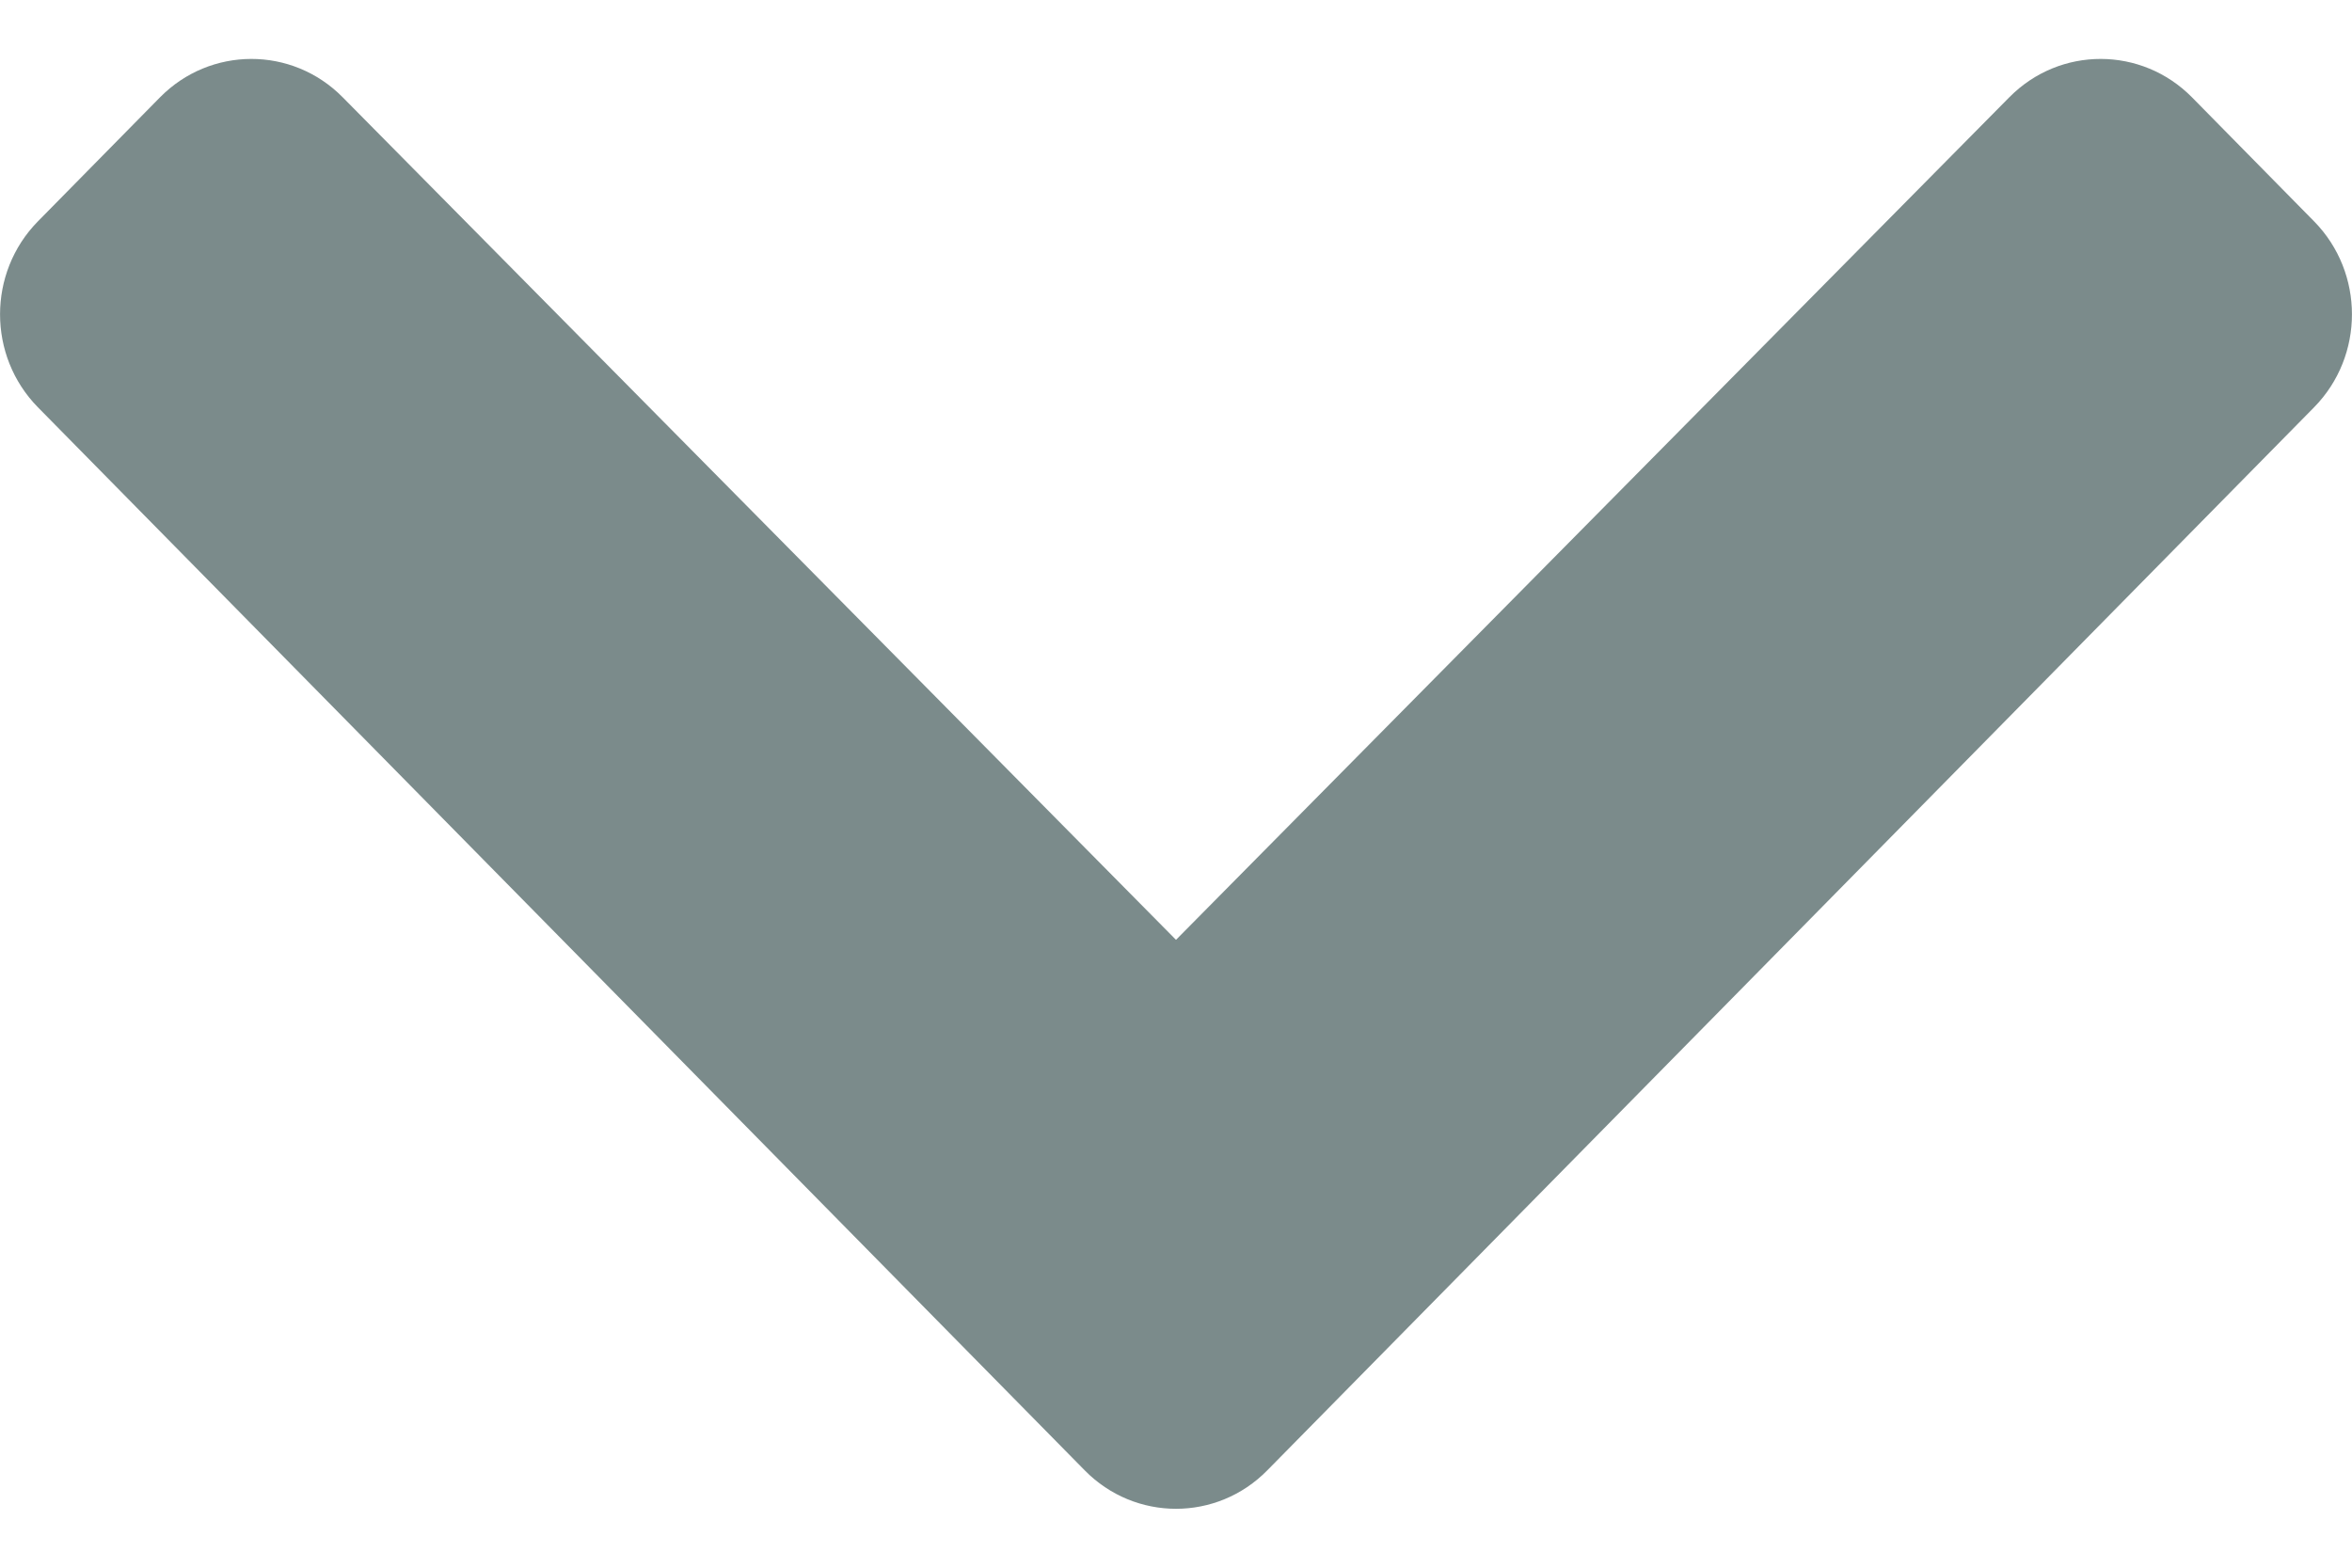
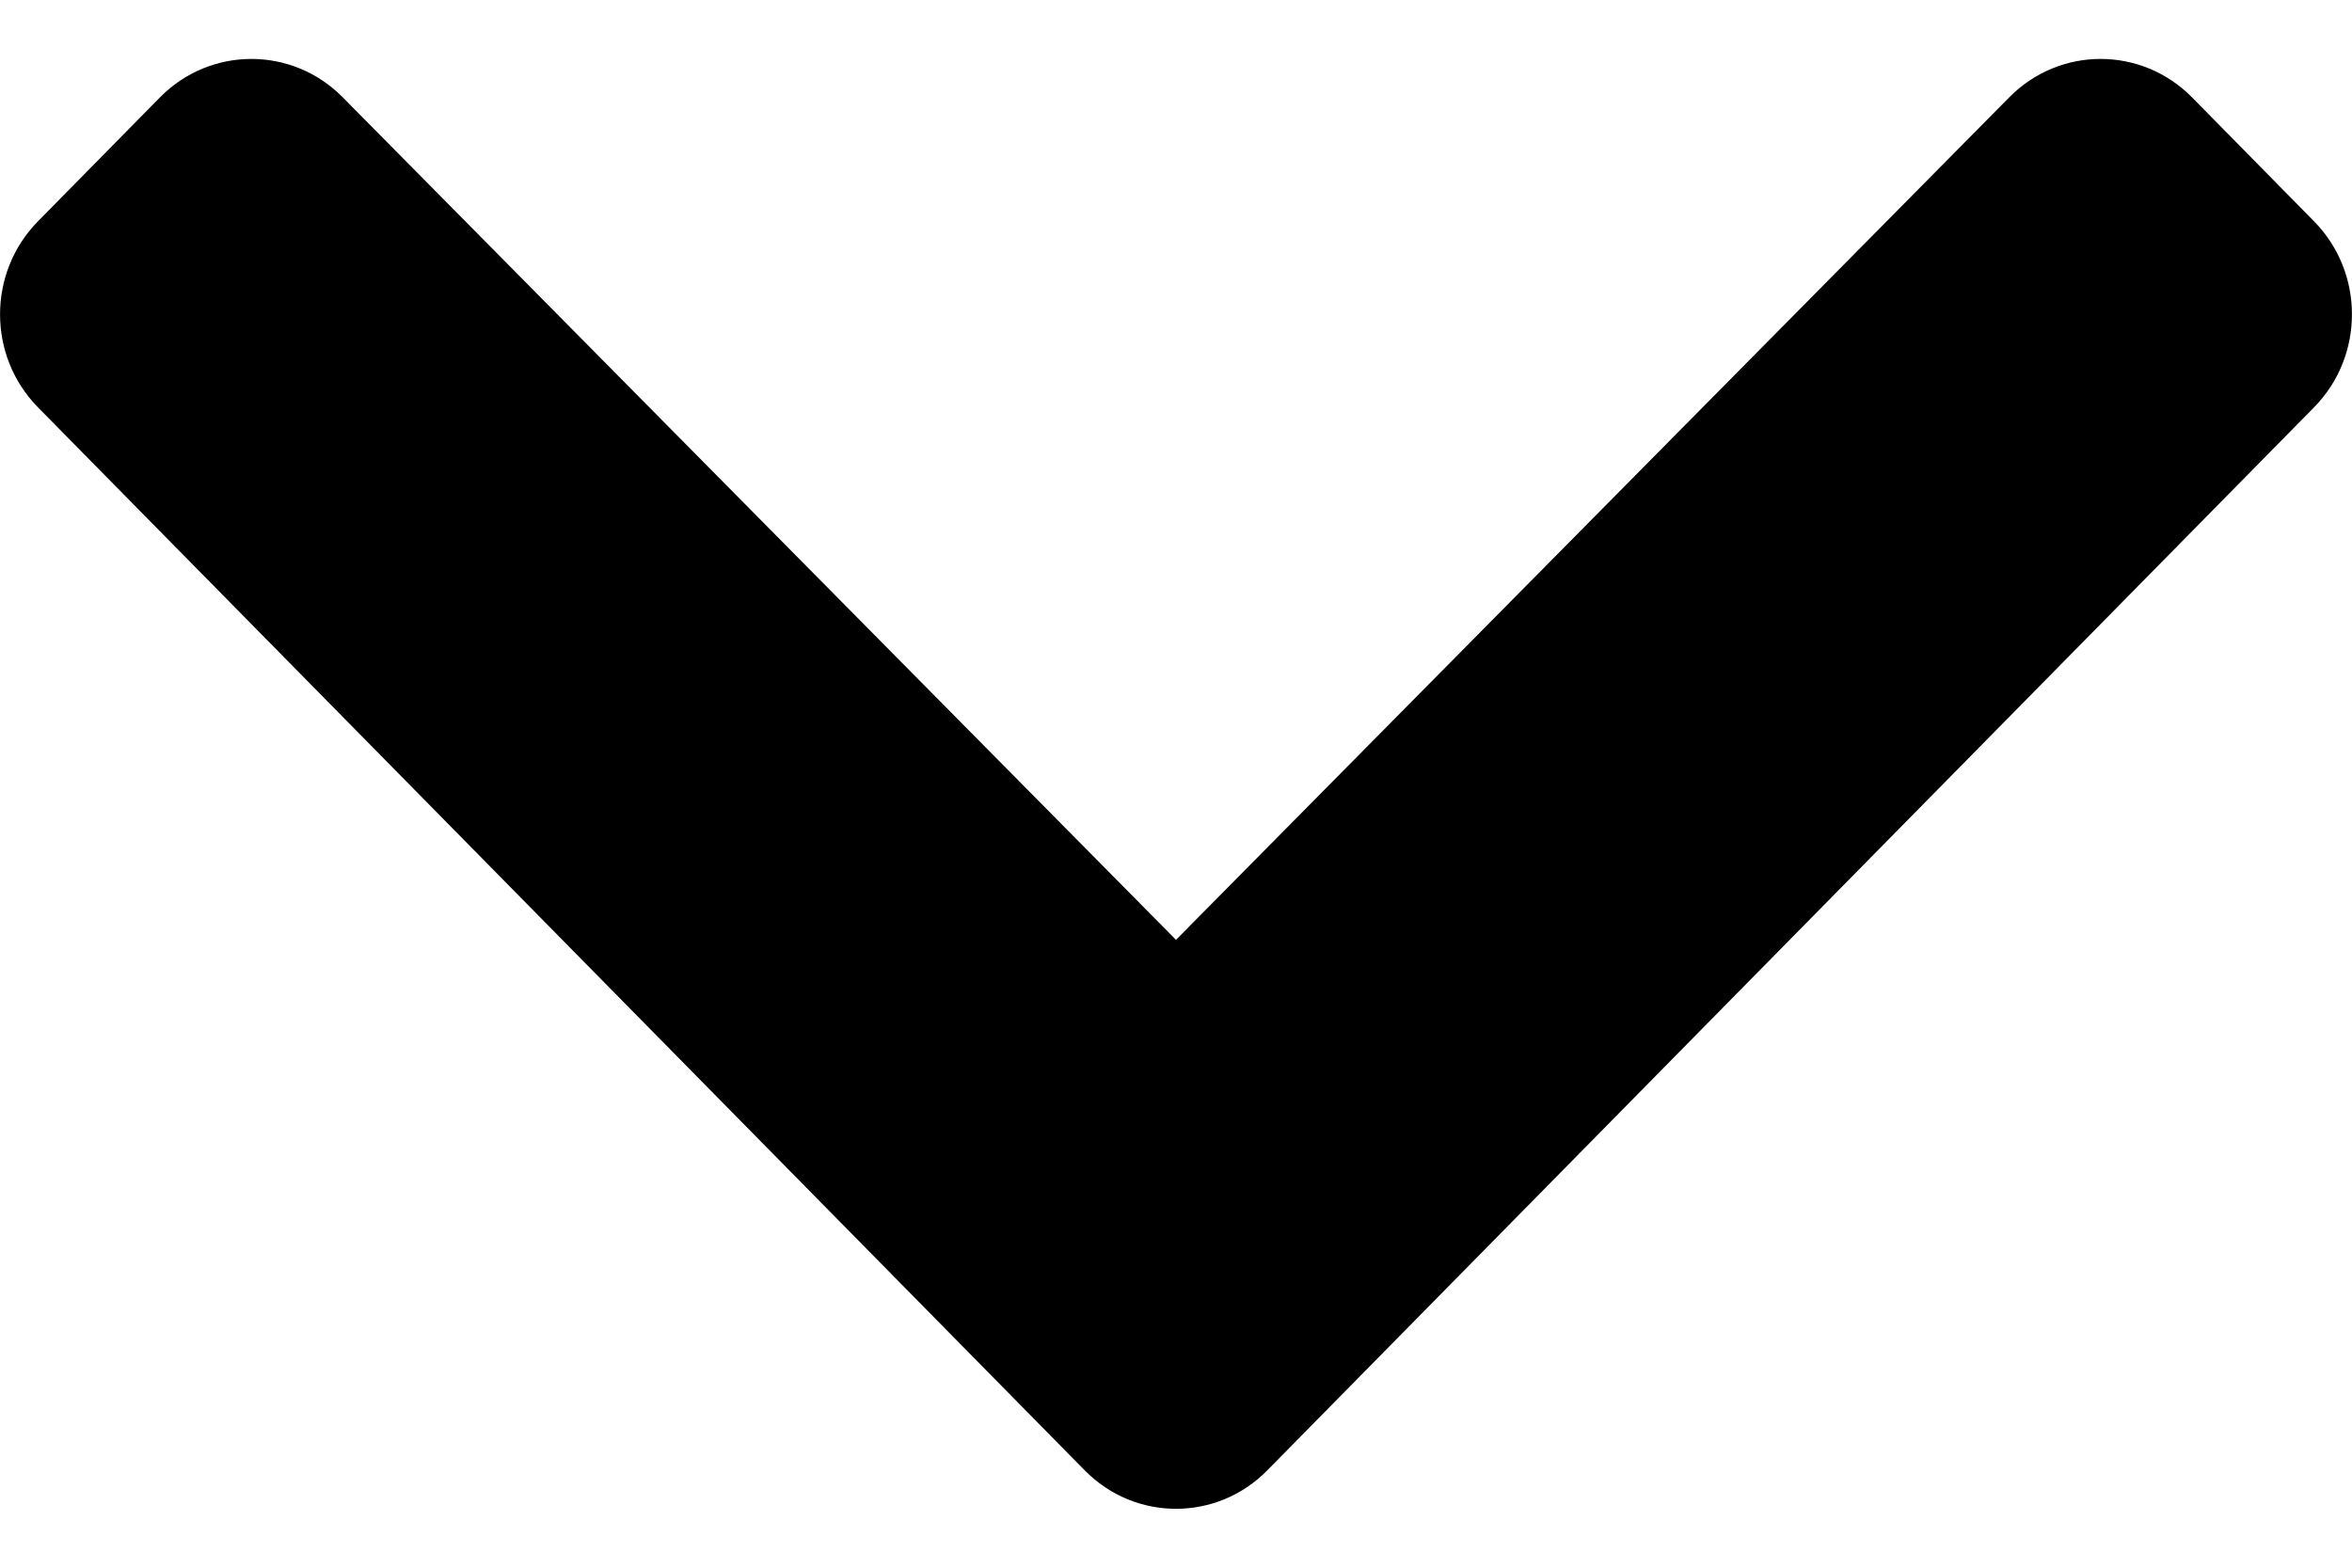
<svg xmlns="http://www.w3.org/2000/svg" width="12" height="8" viewBox="0 0 12 8" fill="none">
-   <path d="M5.534 7.503L0.193 2.078C-0.064 1.816 -0.064 1.392 0.193 1.13L0.816 0.497C1.073 0.236 1.49 0.235 1.748 0.496L6 4.796L10.252 0.496C10.51 0.235 10.927 0.236 11.184 0.497L11.807 1.13C12.064 1.392 12.064 1.816 11.807 2.078L6.466 7.503C6.209 7.765 5.791 7.765 5.534 7.503Z" fill="#7B8B8B" />
+   <path fill="currentColor" d="M5.534 7.503L0.193 2.078C-0.064 1.816 -0.064 1.392 0.193 1.13L0.816 0.497C1.073 0.236 1.49 0.235 1.748 0.496L6 4.796L10.252 0.496C10.51 0.235 10.927 0.236 11.184 0.497L11.807 1.13C12.064 1.392 12.064 1.816 11.807 2.078L6.466 7.503C6.209 7.765 5.791 7.765 5.534 7.503Z" />
</svg>
